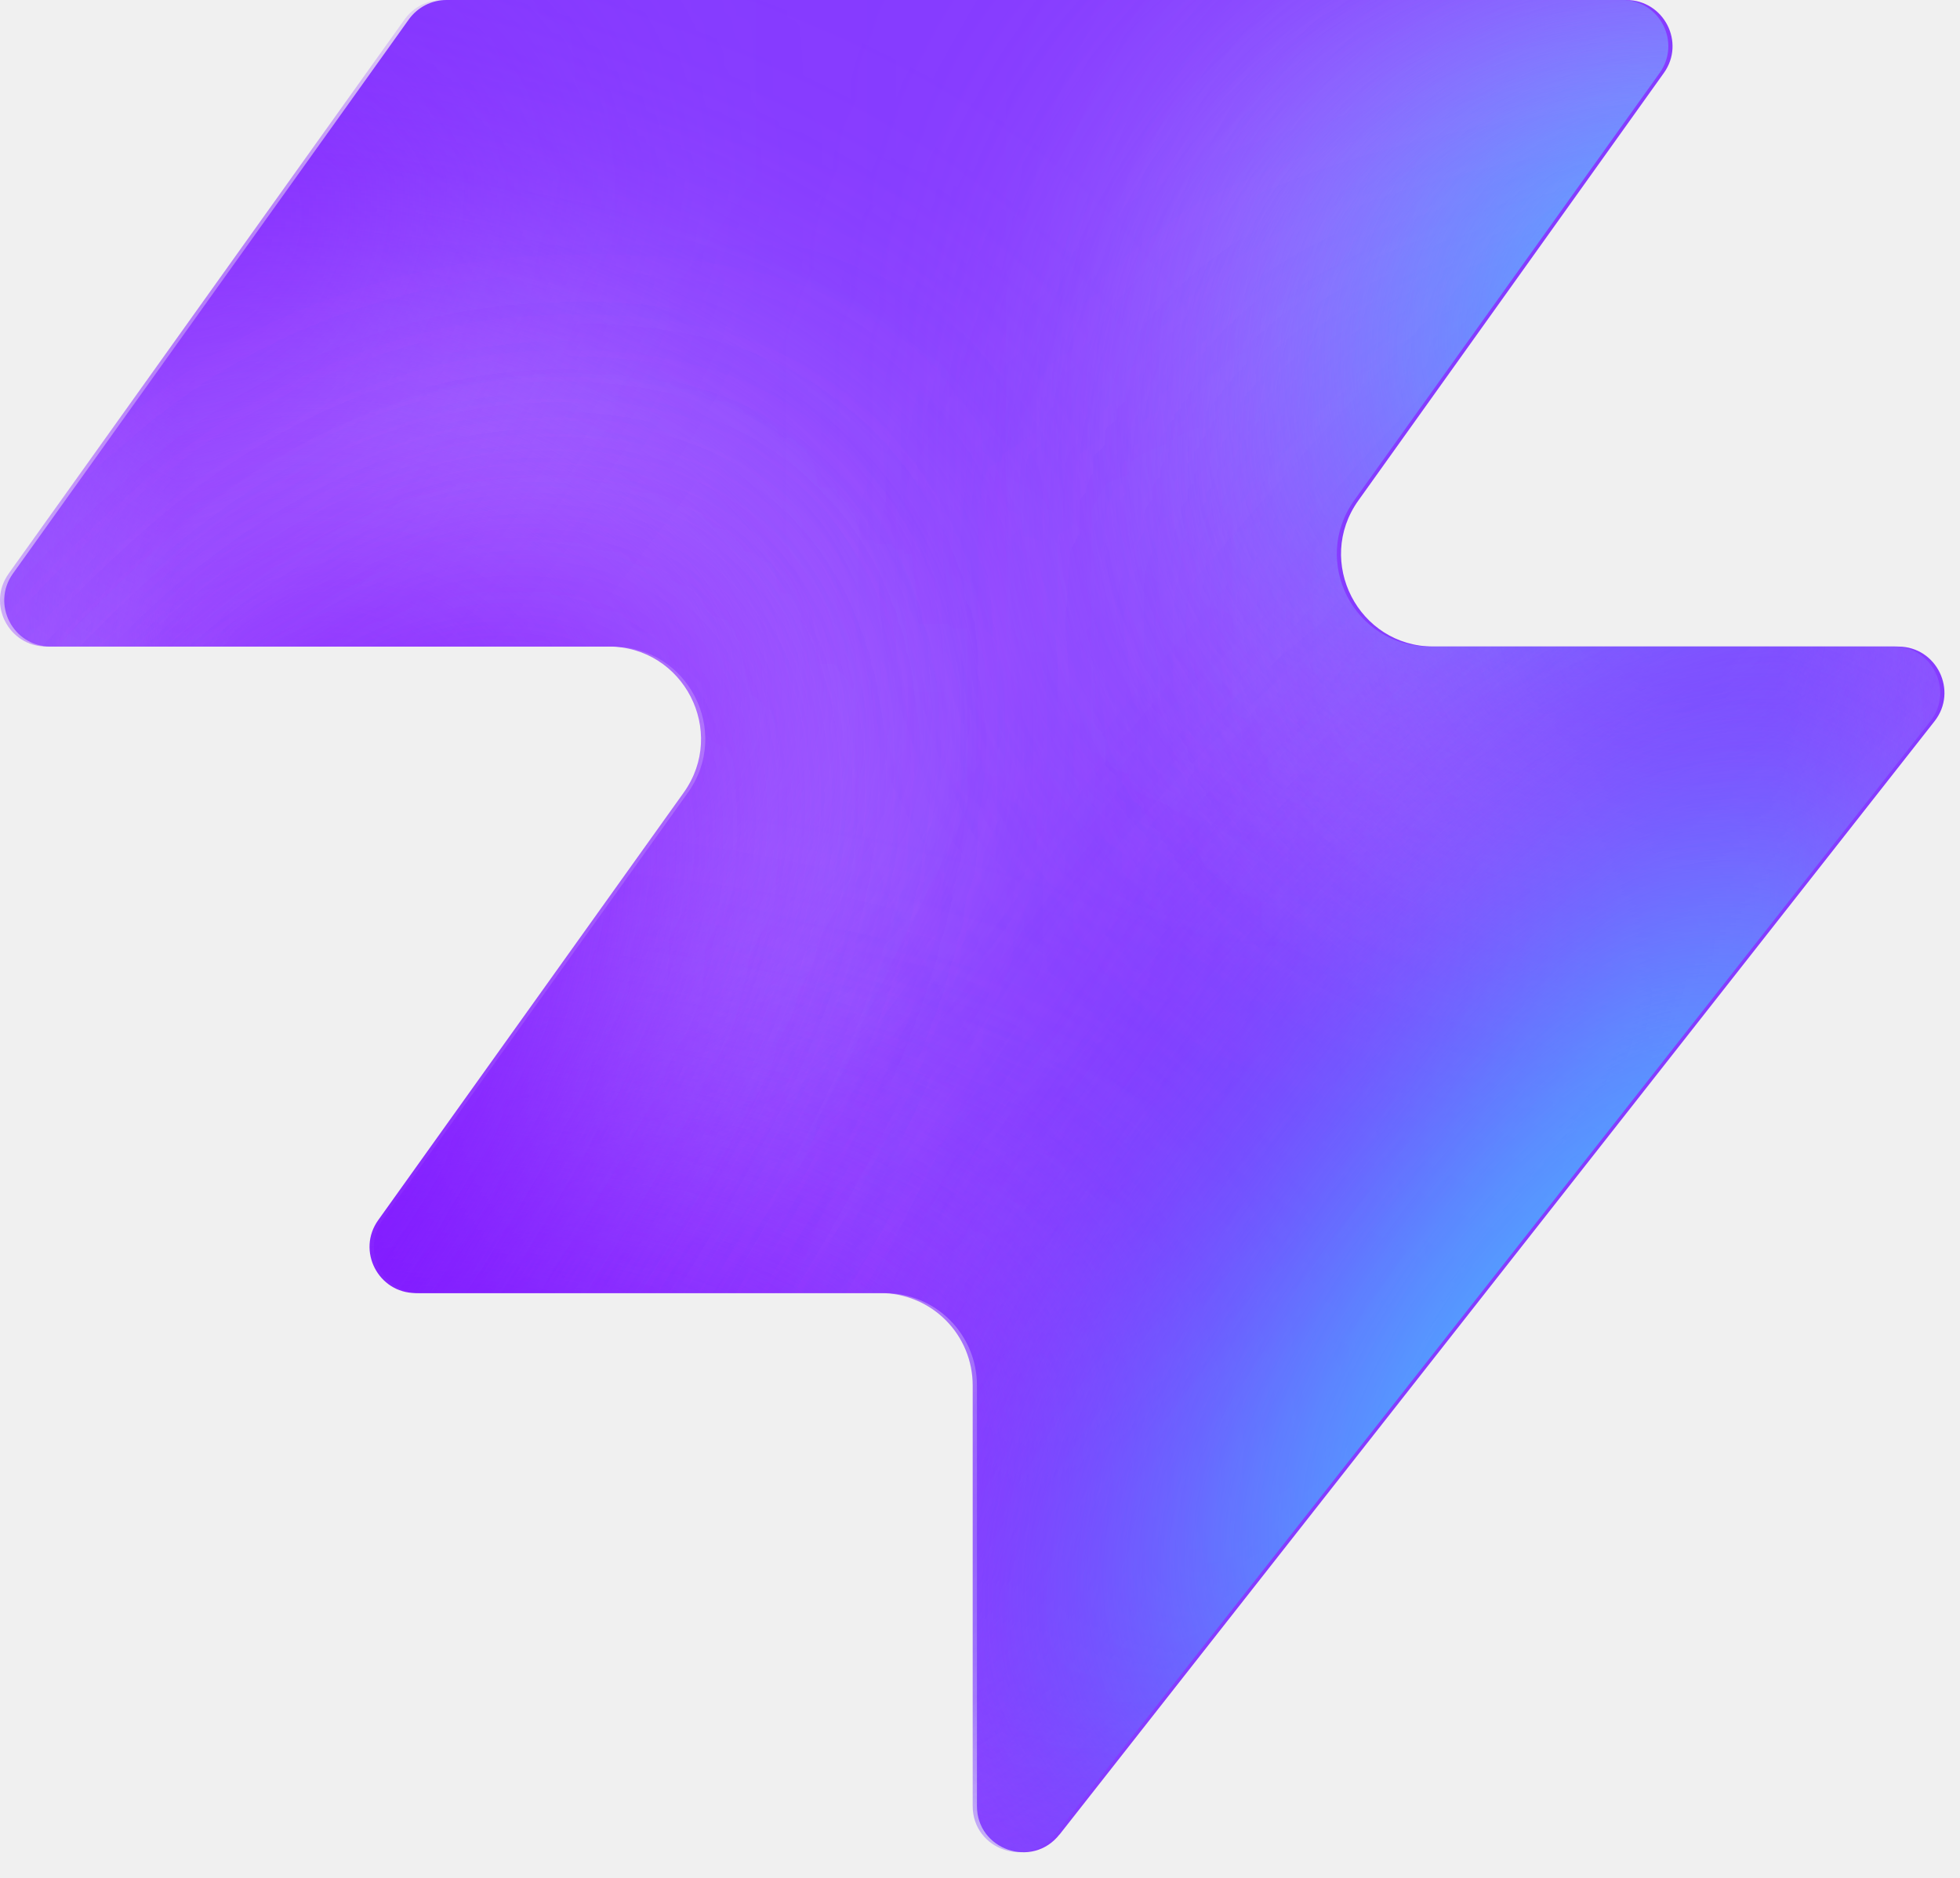
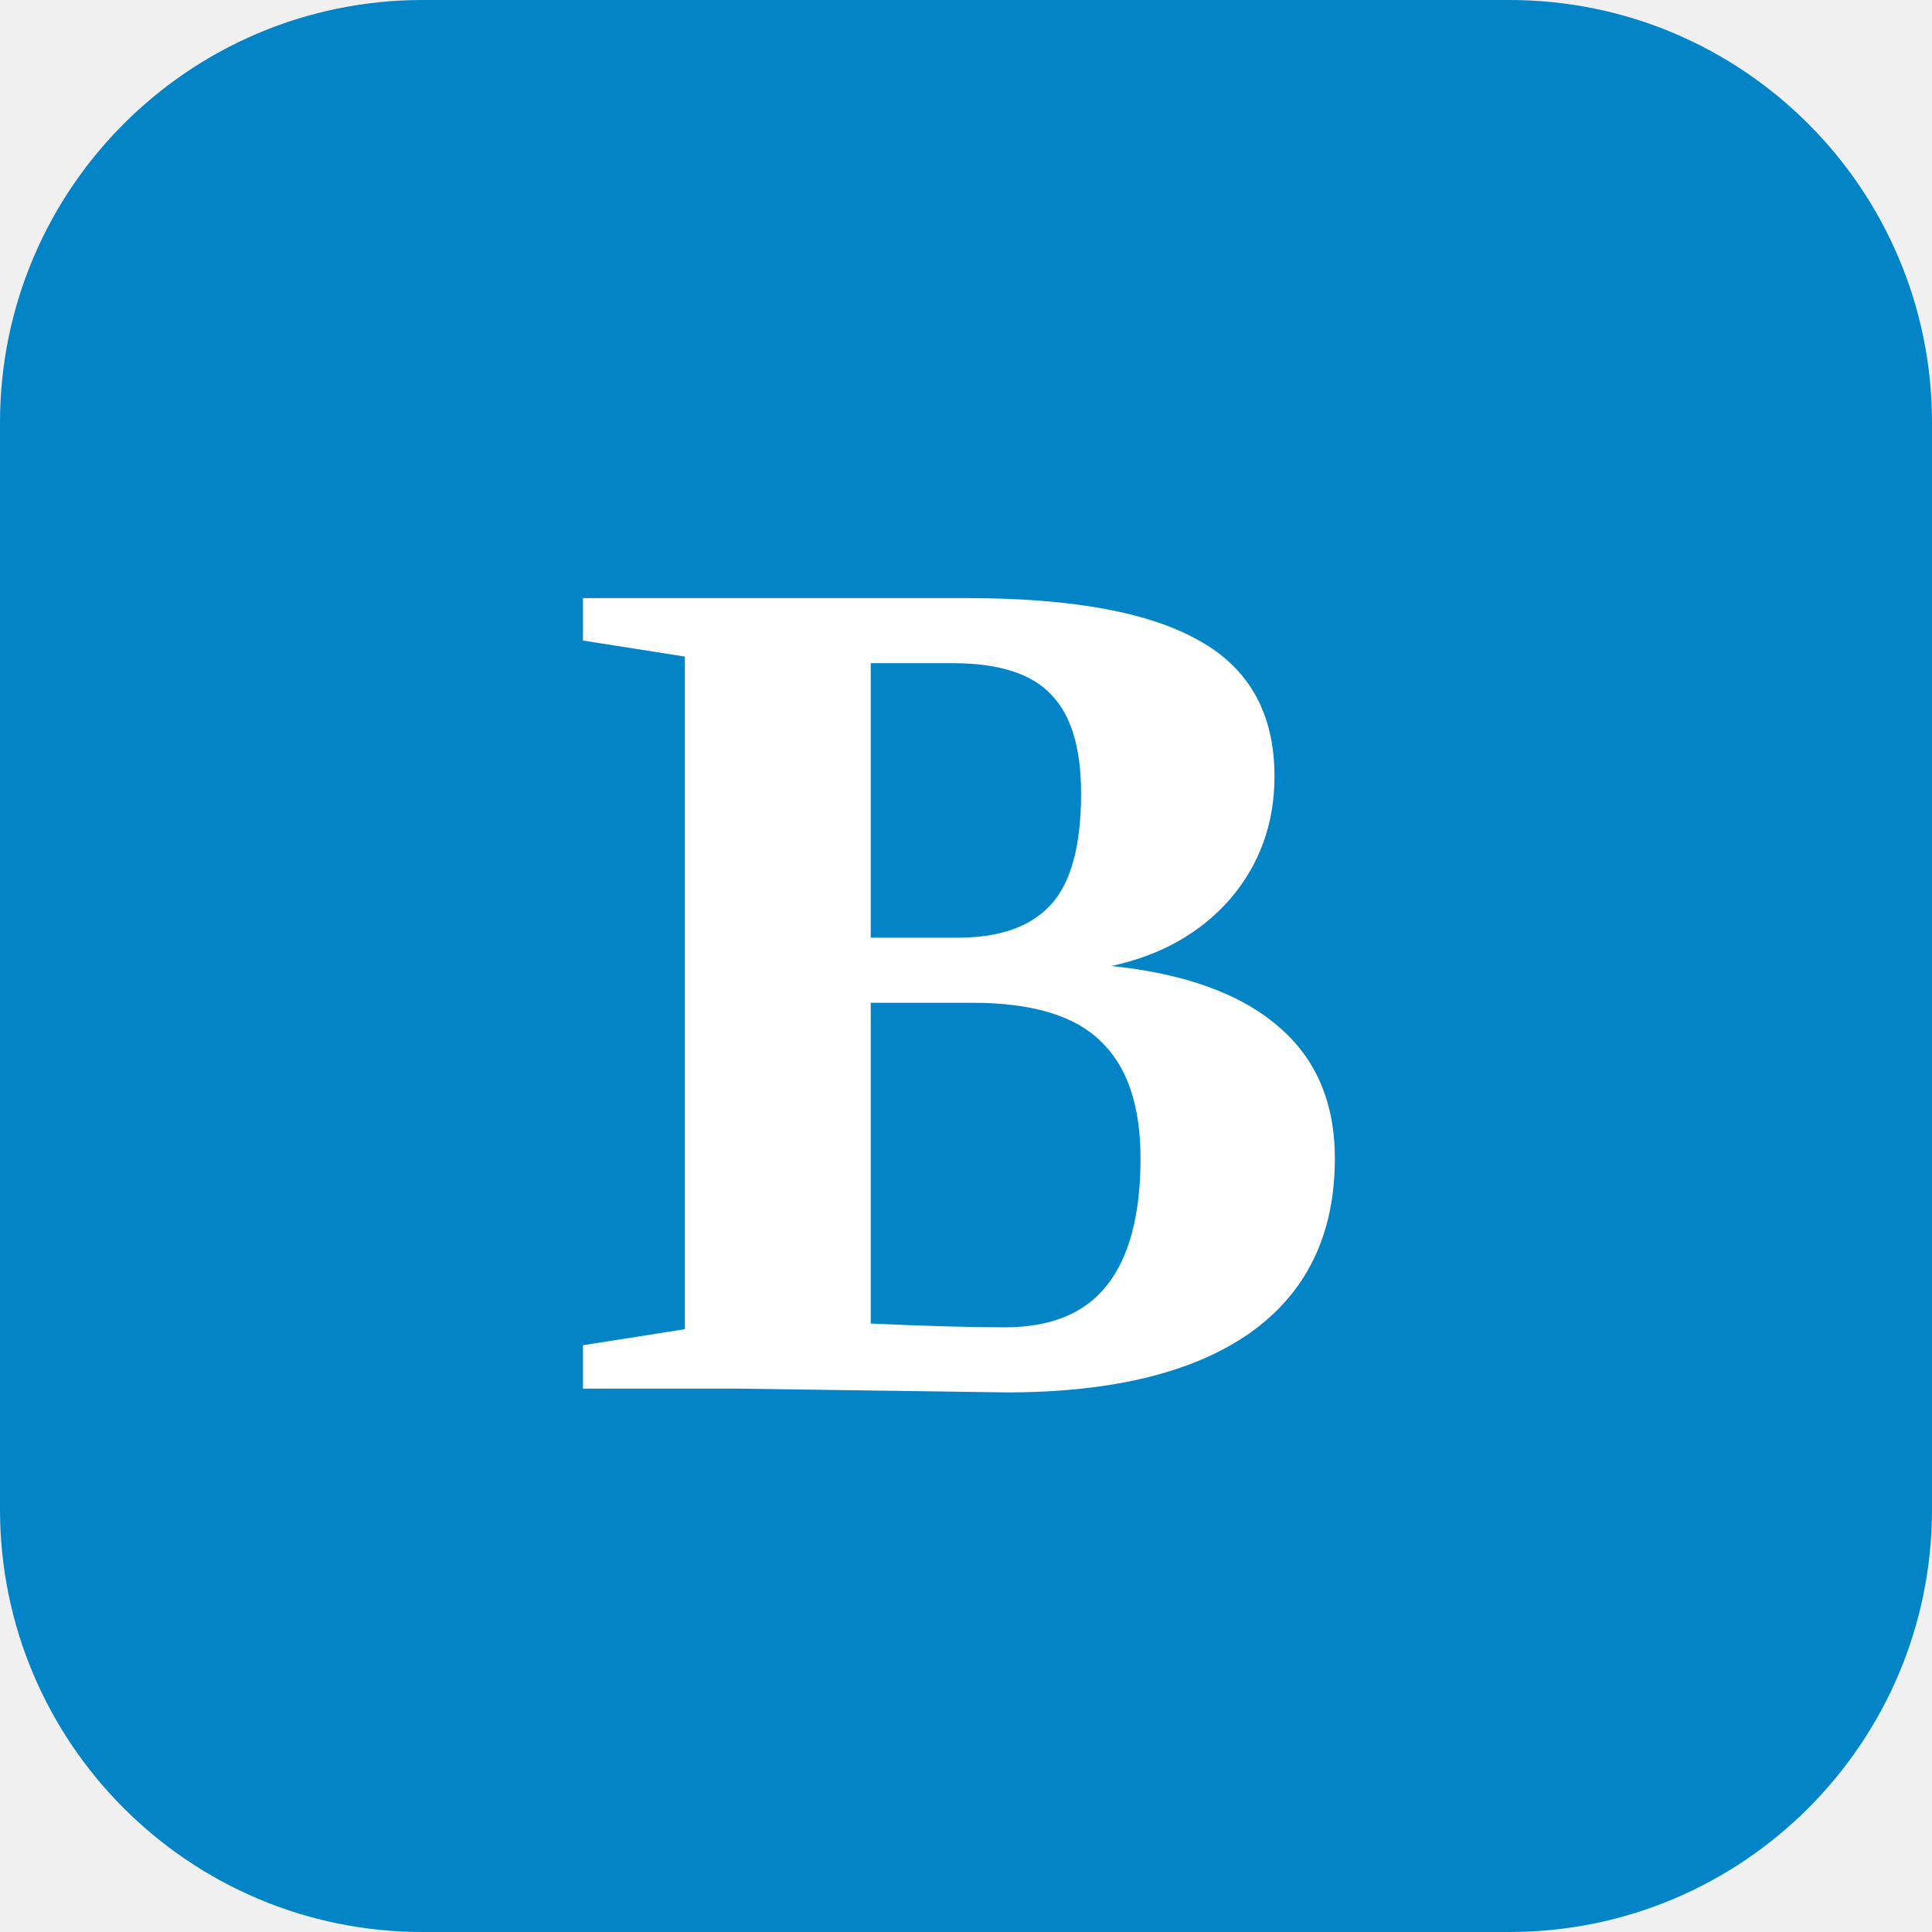
- <svg xmlns="http://www.w3.org/2000/svg" width="48" height="46" fill="none" viewBox="0 0 48 46">
-   <path fill="#863bff" d="M25.946 44.938c-.664.845-2.021.375-2.021-.698V33.937a2.26 2.26 0 0 0-2.262-2.262H10.287c-.92 0-1.456-1.04-.92-1.788l7.48-10.471c1.07-1.497 0-3.578-1.842-3.578H1.237c-.92 0-1.456-1.04-.92-1.788L10.013.474c.214-.297.556-.474.92-.474h28.894c.92 0 1.456 1.04.92 1.788l-7.48 10.471c-1.07 1.498 0 3.579 1.842 3.579h11.377c.943 0 1.473 1.088.89 1.83L25.947 44.94z" style="fill:#863bff;fill:color(display-p3 .525 .23 1);fill-opacity:1" />
-   <mask id="a" width="48" height="46" x="0" y="0" maskUnits="userSpaceOnUse" style="mask-type:alpha">
-     <path fill="#000" d="M25.842 44.938c-.664.844-2.021.375-2.021-.698V33.937a2.26 2.26 0 0 0-2.262-2.262H10.183c-.92 0-1.456-1.04-.92-1.788l7.48-10.471c1.07-1.498 0-3.579-1.842-3.579H1.133c-.92 0-1.456-1.04-.92-1.787L9.91.473c.214-.297.556-.474.92-.474h28.894c.92 0 1.456 1.04.92 1.788l-7.48 10.471c-1.07 1.498 0 3.578 1.842 3.578h11.377c.943 0 1.473 1.088.89 1.832L25.843 44.94z" style="fill:#000;fill-opacity:1" />
-   </mask>
-   <g mask="url(#a)">
-     <g filter="url(#b)">
-       <ellipse cx="5.508" cy="14.704" fill="#ede6ff" rx="5.508" ry="14.704" style="fill:#ede6ff;fill:color(display-p3 .927 .903 1);fill-opacity:1" transform="matrix(.00324 1 1 -.00324 -4.47 31.516)" />
-     </g>
-     <g filter="url(#c)">
-       <ellipse cx="10.399" cy="29.851" fill="#ede6ff" rx="10.399" ry="29.851" style="fill:#ede6ff;fill:color(display-p3 .927 .903 1);fill-opacity:1" transform="matrix(.00324 1 1 -.00324 -39.328 7.883)" />
-     </g>
-     <g filter="url(#d)">
-       <ellipse cx="5.508" cy="30.487" fill="#7e14ff" rx="5.508" ry="30.487" style="fill:#7e14ff;fill:color(display-p3 .492 .077 1);fill-opacity:1" transform="rotate(89.814 -25.913 -14.639)scale(1 -1)" />
-     </g>
-     <g filter="url(#e)">
-       <ellipse cx="5.508" cy="30.599" fill="#7e14ff" rx="5.508" ry="30.599" style="fill:#7e14ff;fill:color(display-p3 .492 .077 1);fill-opacity:1" transform="rotate(89.814 -32.644 -3.334)scale(1 -1)" />
-     </g>
-     <g filter="url(#f)">
-       <ellipse cx="5.508" cy="30.599" fill="#7e14ff" rx="5.508" ry="30.599" style="fill:#7e14ff;fill:color(display-p3 .492 .077 1);fill-opacity:1" transform="matrix(.00324 1 1 -.00324 -34.34 30.47)" />
-     </g>
-     <g filter="url(#g)">
-       <ellipse cx="14.072" cy="22.078" fill="#ede6ff" rx="14.072" ry="22.078" style="fill:#ede6ff;fill:color(display-p3 .927 .903 1);fill-opacity:1" transform="rotate(93.35 24.506 48.493)scale(-1 1)" />
-     </g>
-     <g filter="url(#h)">
-       <ellipse cx="3.47" cy="21.501" fill="#7e14ff" rx="3.47" ry="21.501" style="fill:#7e14ff;fill:color(display-p3 .492 .077 1);fill-opacity:1" transform="rotate(89.009 28.708 47.59)scale(-1 1)" />
-     </g>
-     <g filter="url(#i)">
-       <ellipse cx="3.47" cy="21.501" fill="#7e14ff" rx="3.47" ry="21.501" style="fill:#7e14ff;fill:color(display-p3 .492 .077 1);fill-opacity:1" transform="rotate(89.009 28.708 47.59)scale(-1 1)" />
-     </g>
-     <g filter="url(#j)">
-       <ellipse cx=".387" cy="8.972" fill="#7e14ff" rx="4.407" ry="29.108" style="fill:#7e14ff;fill:color(display-p3 .492 .077 1);fill-opacity:1" transform="rotate(39.51 .387 8.972)" />
-     </g>
-     <g filter="url(#k)">
-       <ellipse cx="47.523" cy="-6.092" fill="#7e14ff" rx="4.407" ry="29.108" style="fill:#7e14ff;fill:color(display-p3 .492 .077 1);fill-opacity:1" transform="rotate(37.892 47.523 -6.092)" />
-     </g>
-     <g filter="url(#l)">
-       <ellipse cx="41.412" cy="6.333" fill="#47bfff" rx="5.971" ry="9.665" style="fill:#47bfff;fill:color(display-p3 .28 .748 1);fill-opacity:1" transform="rotate(37.892 41.412 6.333)" />
-     </g>
-     <g filter="url(#m)">
-       <ellipse cx="-1.879" cy="38.332" fill="#7e14ff" rx="4.407" ry="29.108" style="fill:#7e14ff;fill:color(display-p3 .492 .077 1);fill-opacity:1" transform="rotate(37.892 -1.88 38.332)" />
-     </g>
-     <g filter="url(#n)">
-       <ellipse cx="-1.879" cy="38.332" fill="#7e14ff" rx="4.407" ry="29.108" style="fill:#7e14ff;fill:color(display-p3 .492 .077 1);fill-opacity:1" transform="rotate(37.892 -1.88 38.332)" />
-     </g>
-     <g filter="url(#o)">
-       <ellipse cx="35.651" cy="29.907" fill="#7e14ff" rx="4.407" ry="29.108" style="fill:#7e14ff;fill:color(display-p3 .492 .077 1);fill-opacity:1" transform="rotate(37.892 35.651 29.907)" />
-     </g>
-     <g filter="url(#p)">
-       <ellipse cx="38.418" cy="32.4" fill="#47bfff" rx="5.971" ry="15.297" style="fill:#47bfff;fill:color(display-p3 .28 .748 1);fill-opacity:1" transform="rotate(37.892 38.418 32.4)" />
-     </g>
-   </g>
-   <defs>
-     <filter id="b" width="60.045" height="41.654" x="-19.77" y="16.149" color-interpolation-filters="sRGB" filterUnits="userSpaceOnUse">
-       <feFlood flood-opacity="0" result="BackgroundImageFix" />
-       <feBlend in="SourceGraphic" in2="BackgroundImageFix" result="shape" />
-       <feGaussianBlur result="effect1_foregroundBlur_2002_17158" stdDeviation="7.659" />
-     </filter>
-     <filter id="c" width="90.34" height="51.437" x="-54.613" y="-7.533" color-interpolation-filters="sRGB" filterUnits="userSpaceOnUse">
-       <feFlood flood-opacity="0" result="BackgroundImageFix" />
-       <feBlend in="SourceGraphic" in2="BackgroundImageFix" result="shape" />
-       <feGaussianBlur result="effect1_foregroundBlur_2002_17158" stdDeviation="7.659" />
-     </filter>
-     <filter id="d" width="79.355" height="29.4" x="-49.64" y="2.03" color-interpolation-filters="sRGB" filterUnits="userSpaceOnUse">
-       <feFlood flood-opacity="0" result="BackgroundImageFix" />
-       <feBlend in="SourceGraphic" in2="BackgroundImageFix" result="shape" />
-       <feGaussianBlur result="effect1_foregroundBlur_2002_17158" stdDeviation="4.596" />
-     </filter>
-     <filter id="e" width="79.579" height="29.4" x="-45.045" y="20.029" color-interpolation-filters="sRGB" filterUnits="userSpaceOnUse">
-       <feFlood flood-opacity="0" result="BackgroundImageFix" />
-       <feBlend in="SourceGraphic" in2="BackgroundImageFix" result="shape" />
-       <feGaussianBlur result="effect1_foregroundBlur_2002_17158" stdDeviation="4.596" />
-     </filter>
-     <filter id="f" width="79.579" height="29.4" x="-43.513" y="21.178" color-interpolation-filters="sRGB" filterUnits="userSpaceOnUse">
-       <feFlood flood-opacity="0" result="BackgroundImageFix" />
-       <feBlend in="SourceGraphic" in2="BackgroundImageFix" result="shape" />
-       <feGaussianBlur result="effect1_foregroundBlur_2002_17158" stdDeviation="4.596" />
-     </filter>
-     <filter id="g" width="74.749" height="58.852" x="15.756" y="-17.901" color-interpolation-filters="sRGB" filterUnits="userSpaceOnUse">
-       <feFlood flood-opacity="0" result="BackgroundImageFix" />
-       <feBlend in="SourceGraphic" in2="BackgroundImageFix" result="shape" />
-       <feGaussianBlur result="effect1_foregroundBlur_2002_17158" stdDeviation="7.659" />
-     </filter>
-     <filter id="h" width="61.377" height="25.362" x="23.548" y="2.284" color-interpolation-filters="sRGB" filterUnits="userSpaceOnUse">
-       <feFlood flood-opacity="0" result="BackgroundImageFix" />
-       <feBlend in="SourceGraphic" in2="BackgroundImageFix" result="shape" />
-       <feGaussianBlur result="effect1_foregroundBlur_2002_17158" stdDeviation="4.596" />
-     </filter>
-     <filter id="i" width="61.377" height="25.362" x="23.548" y="2.284" color-interpolation-filters="sRGB" filterUnits="userSpaceOnUse">
-       <feFlood flood-opacity="0" result="BackgroundImageFix" />
-       <feBlend in="SourceGraphic" in2="BackgroundImageFix" result="shape" />
-       <feGaussianBlur result="effect1_foregroundBlur_2002_17158" stdDeviation="4.596" />
-     </filter>
-     <filter id="j" width="56.045" height="63.649" x="-27.636" y="-22.853" color-interpolation-filters="sRGB" filterUnits="userSpaceOnUse">
-       <feFlood flood-opacity="0" result="BackgroundImageFix" />
-       <feBlend in="SourceGraphic" in2="BackgroundImageFix" result="shape" />
-       <feGaussianBlur result="effect1_foregroundBlur_2002_17158" stdDeviation="4.596" />
-     </filter>
-     <filter id="k" width="54.814" height="64.646" x="20.116" y="-38.415" color-interpolation-filters="sRGB" filterUnits="userSpaceOnUse">
-       <feFlood flood-opacity="0" result="BackgroundImageFix" />
-       <feBlend in="SourceGraphic" in2="BackgroundImageFix" result="shape" />
-       <feGaussianBlur result="effect1_foregroundBlur_2002_17158" stdDeviation="4.596" />
-     </filter>
-     <filter id="l" width="33.541" height="35.313" x="24.641" y="-11.323" color-interpolation-filters="sRGB" filterUnits="userSpaceOnUse">
-       <feFlood flood-opacity="0" result="BackgroundImageFix" />
-       <feBlend in="SourceGraphic" in2="BackgroundImageFix" result="shape" />
-       <feGaussianBlur result="effect1_foregroundBlur_2002_17158" stdDeviation="4.596" />
-     </filter>
-     <filter id="m" width="54.814" height="64.646" x="-29.286" y="6.009" color-interpolation-filters="sRGB" filterUnits="userSpaceOnUse">
-       <feFlood flood-opacity="0" result="BackgroundImageFix" />
-       <feBlend in="SourceGraphic" in2="BackgroundImageFix" result="shape" />
-       <feGaussianBlur result="effect1_foregroundBlur_2002_17158" stdDeviation="4.596" />
-     </filter>
-     <filter id="n" width="54.814" height="64.646" x="-29.286" y="6.009" color-interpolation-filters="sRGB" filterUnits="userSpaceOnUse">
-       <feFlood flood-opacity="0" result="BackgroundImageFix" />
-       <feBlend in="SourceGraphic" in2="BackgroundImageFix" result="shape" />
-       <feGaussianBlur result="effect1_foregroundBlur_2002_17158" stdDeviation="4.596" />
-     </filter>
-     <filter id="o" width="54.814" height="64.646" x="8.244" y="-2.416" color-interpolation-filters="sRGB" filterUnits="userSpaceOnUse">
-       <feFlood flood-opacity="0" result="BackgroundImageFix" />
-       <feBlend in="SourceGraphic" in2="BackgroundImageFix" result="shape" />
-       <feGaussianBlur result="effect1_foregroundBlur_2002_17158" stdDeviation="4.596" />
-     </filter>
-     <filter id="p" width="39.409" height="43.623" x="18.713" y="10.588" color-interpolation-filters="sRGB" filterUnits="userSpaceOnUse">
-       <feFlood flood-opacity="0" result="BackgroundImageFix" />
-       <feBlend in="SourceGraphic" in2="BackgroundImageFix" result="shape" />
-       <feGaussianBlur result="effect1_foregroundBlur_2002_17158" stdDeviation="4.596" />
-     </filter>
-   </defs>
+ <svg xmlns="http://www.w3.org/2000/svg" viewBox="0 0 32 32">
+   <rect width="32" height="32" rx="7" fill="#0284c7" />
+   <text x="16" y="23" font-family="Georgia, 'Times New Roman', serif" font-size="20" font-weight="700" fill="#ffffff" text-anchor="middle">B</text>
</svg>
